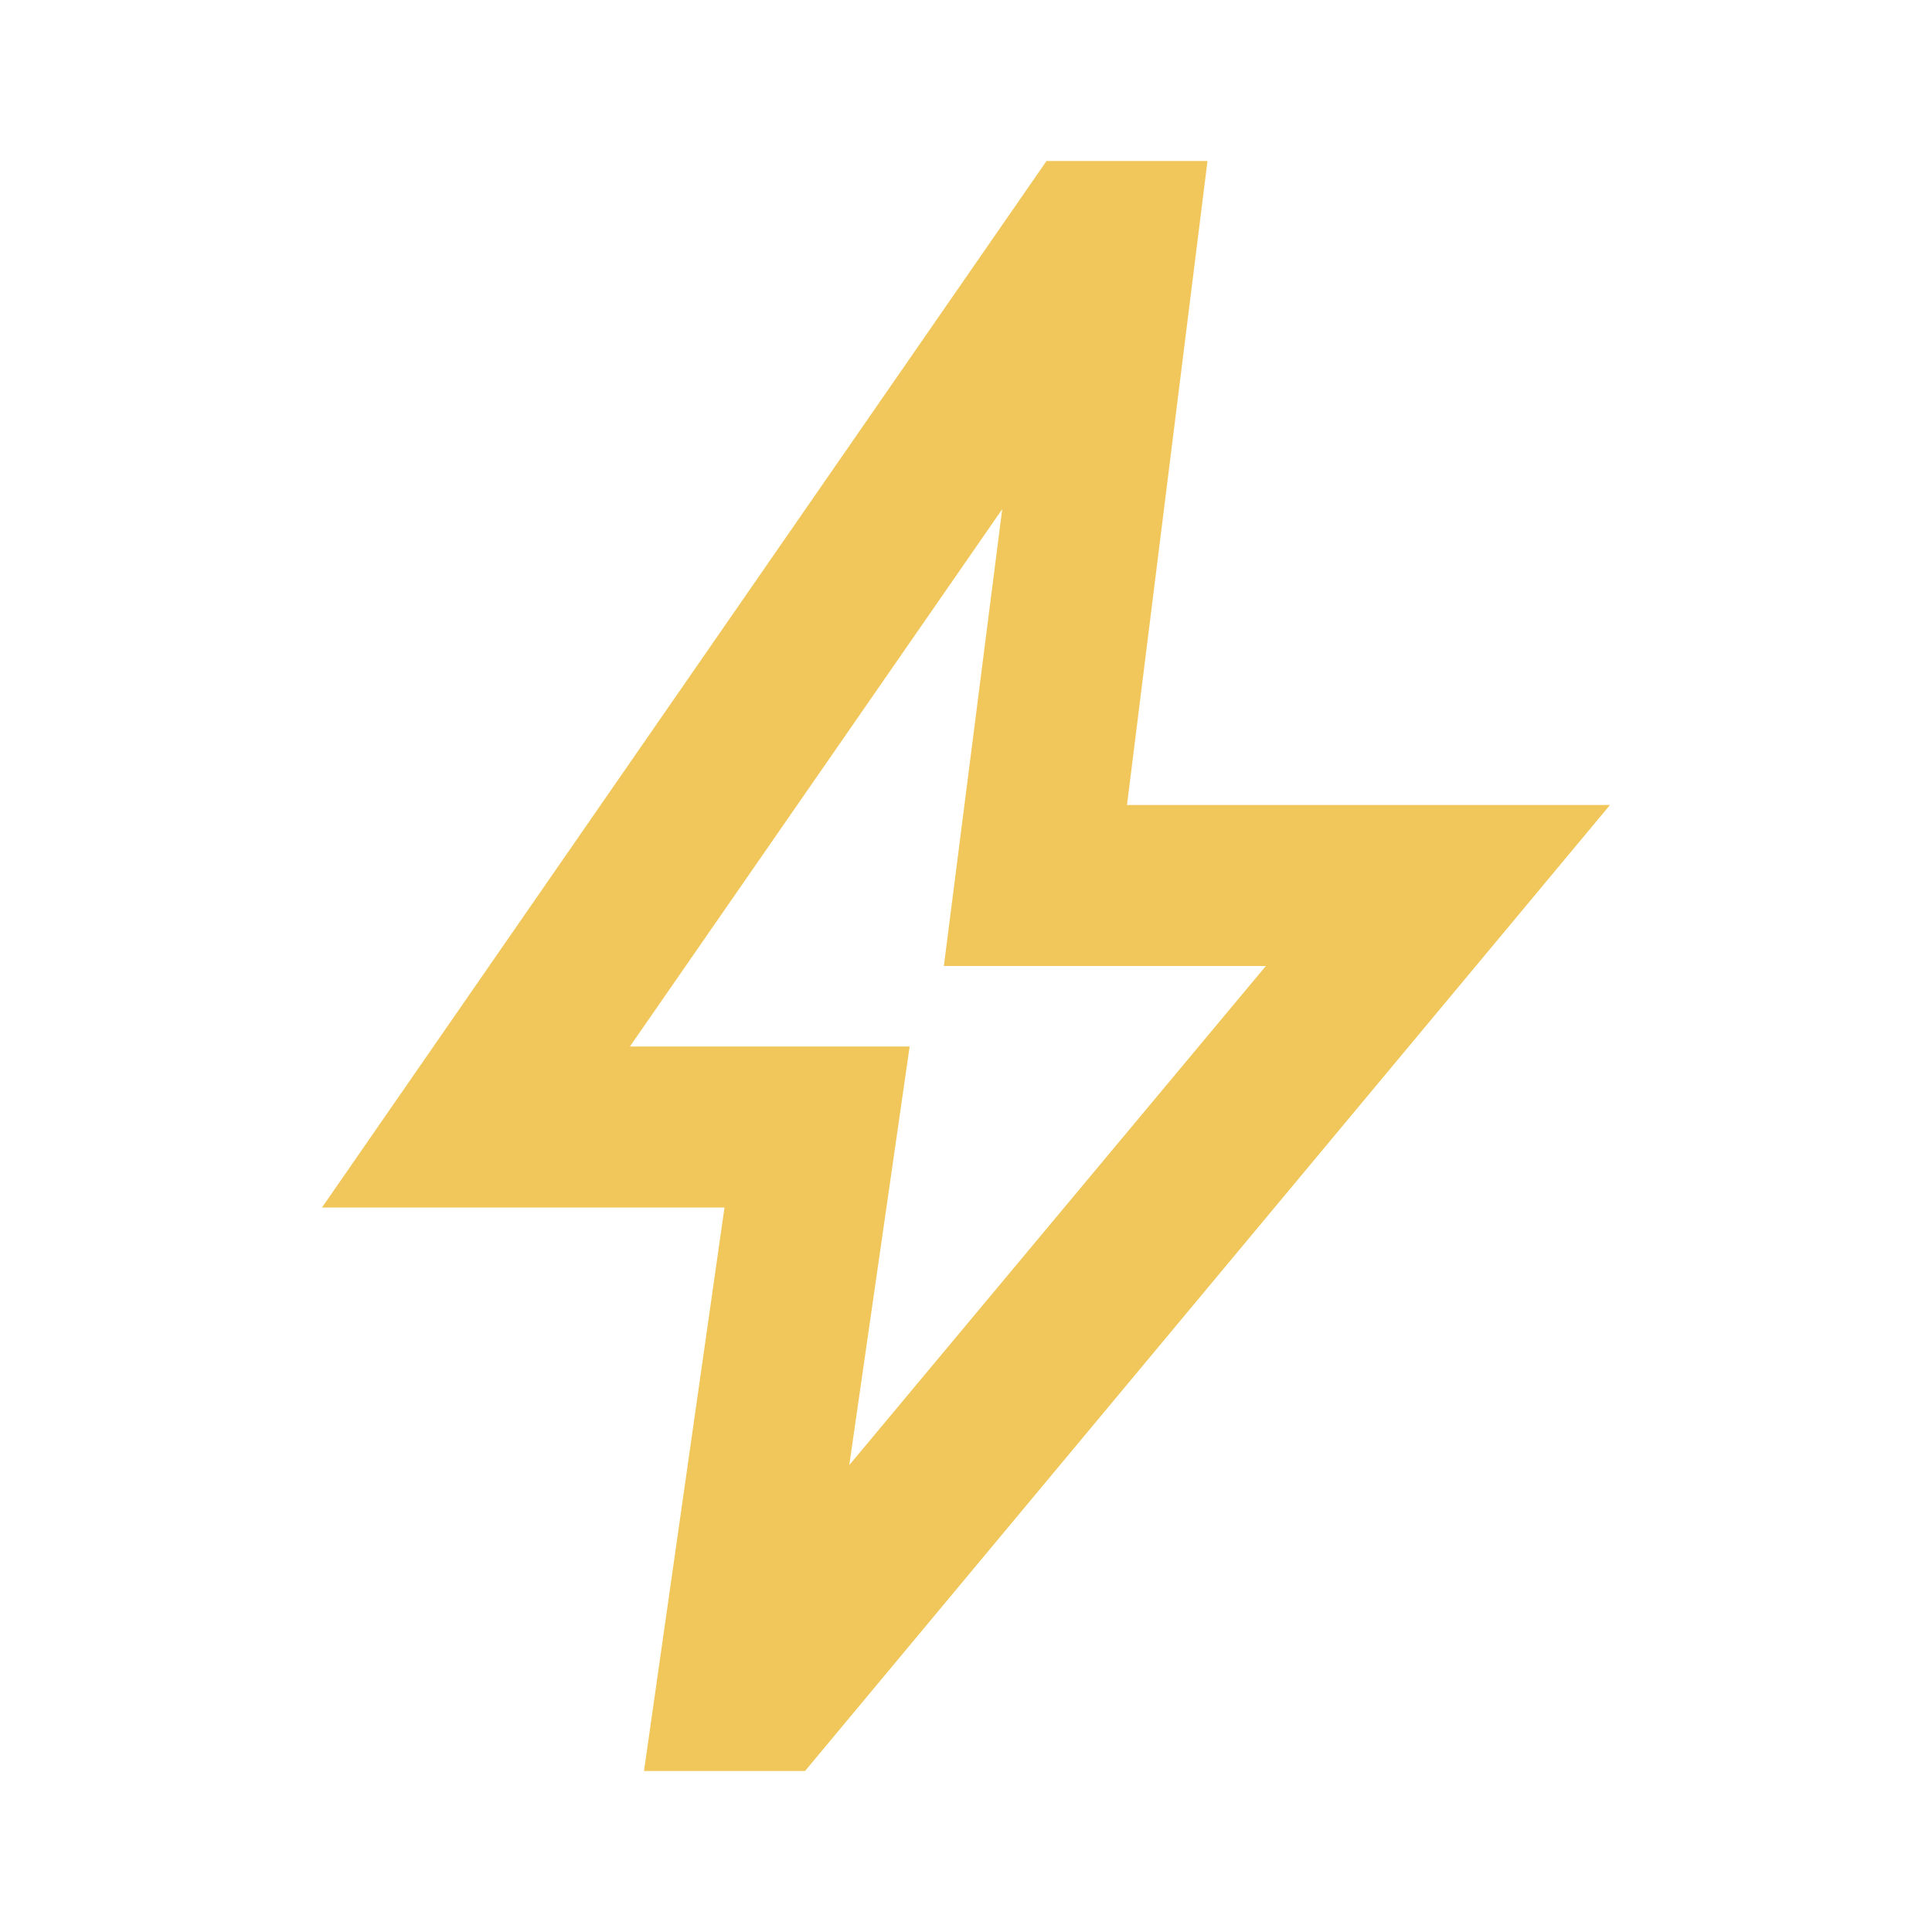
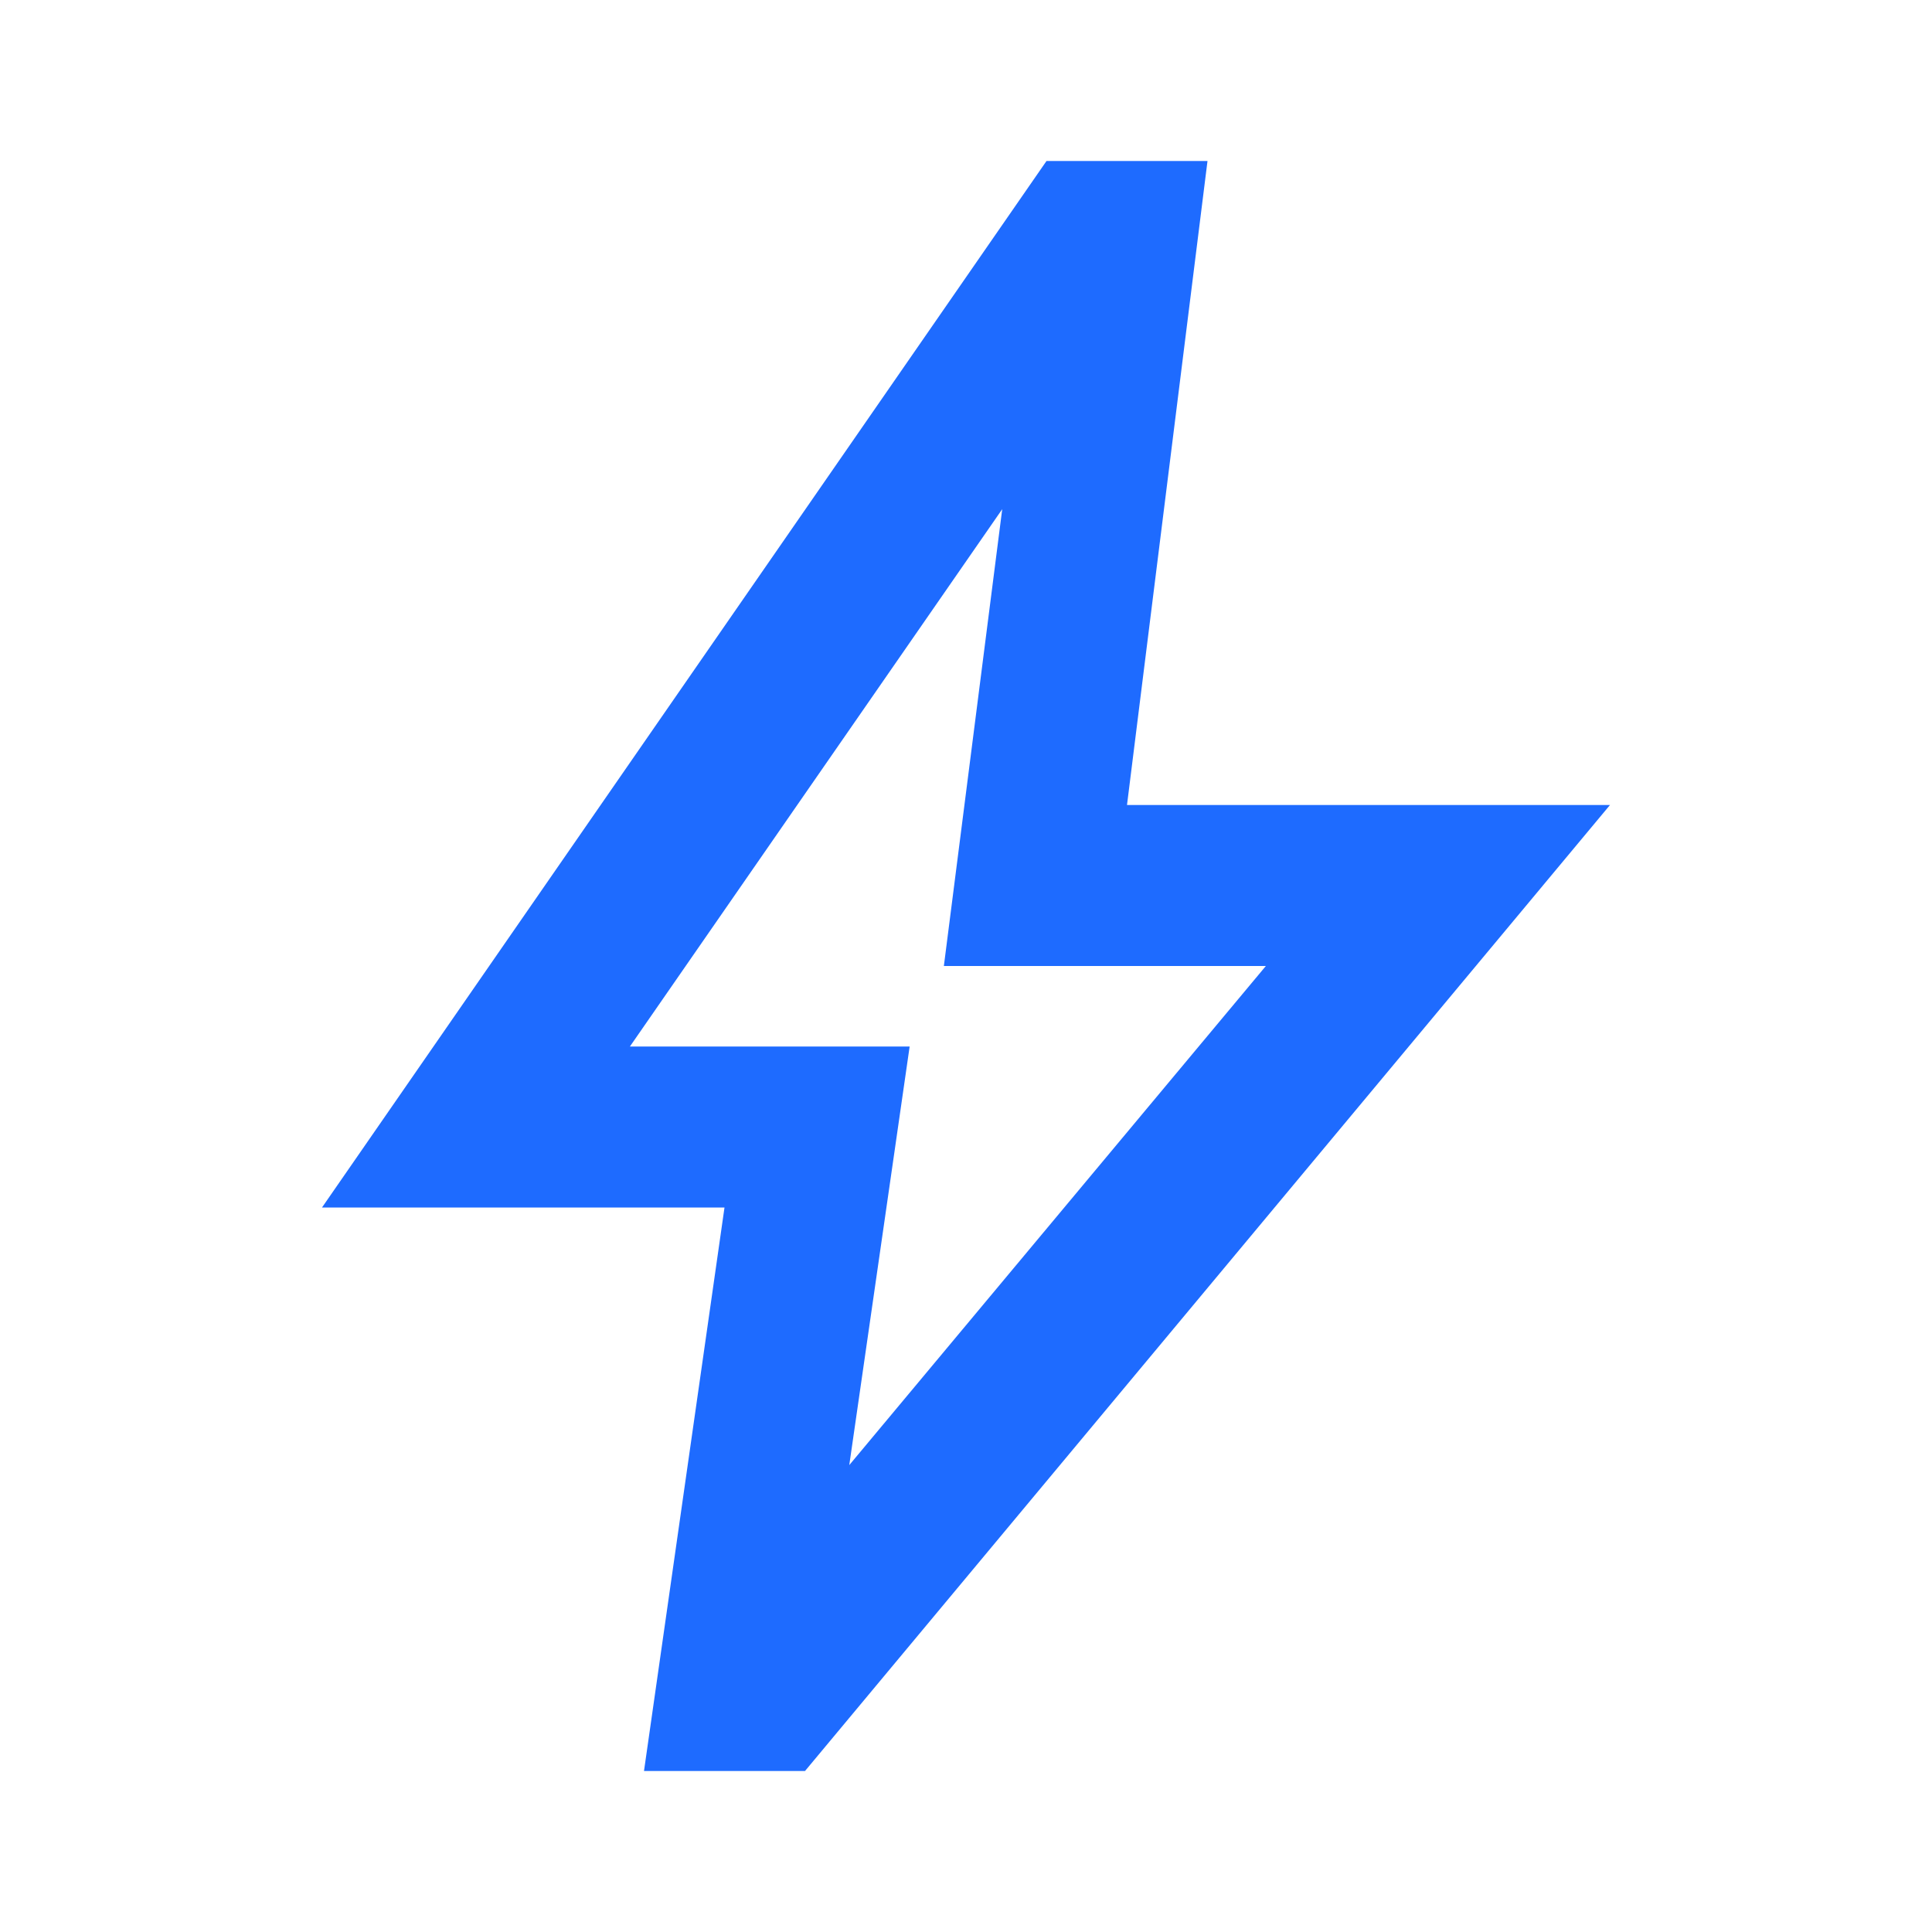
- <svg xmlns="http://www.w3.org/2000/svg" height="24px" viewBox="0 -960 960 960" width="24px" fill="#F1C75B">
+ <svg xmlns="http://www.w3.org/2000/svg" height="24px" viewBox="0 -960 960 960" width="24px" fill="#1E6BFF">
  <path d="m422-232 207-248H469l29-227-185 267h139l-30 208ZM320-80l40-280H160l360-520h80l-40 320h240L400-80h-80Zm151-390Z" />
</svg>
